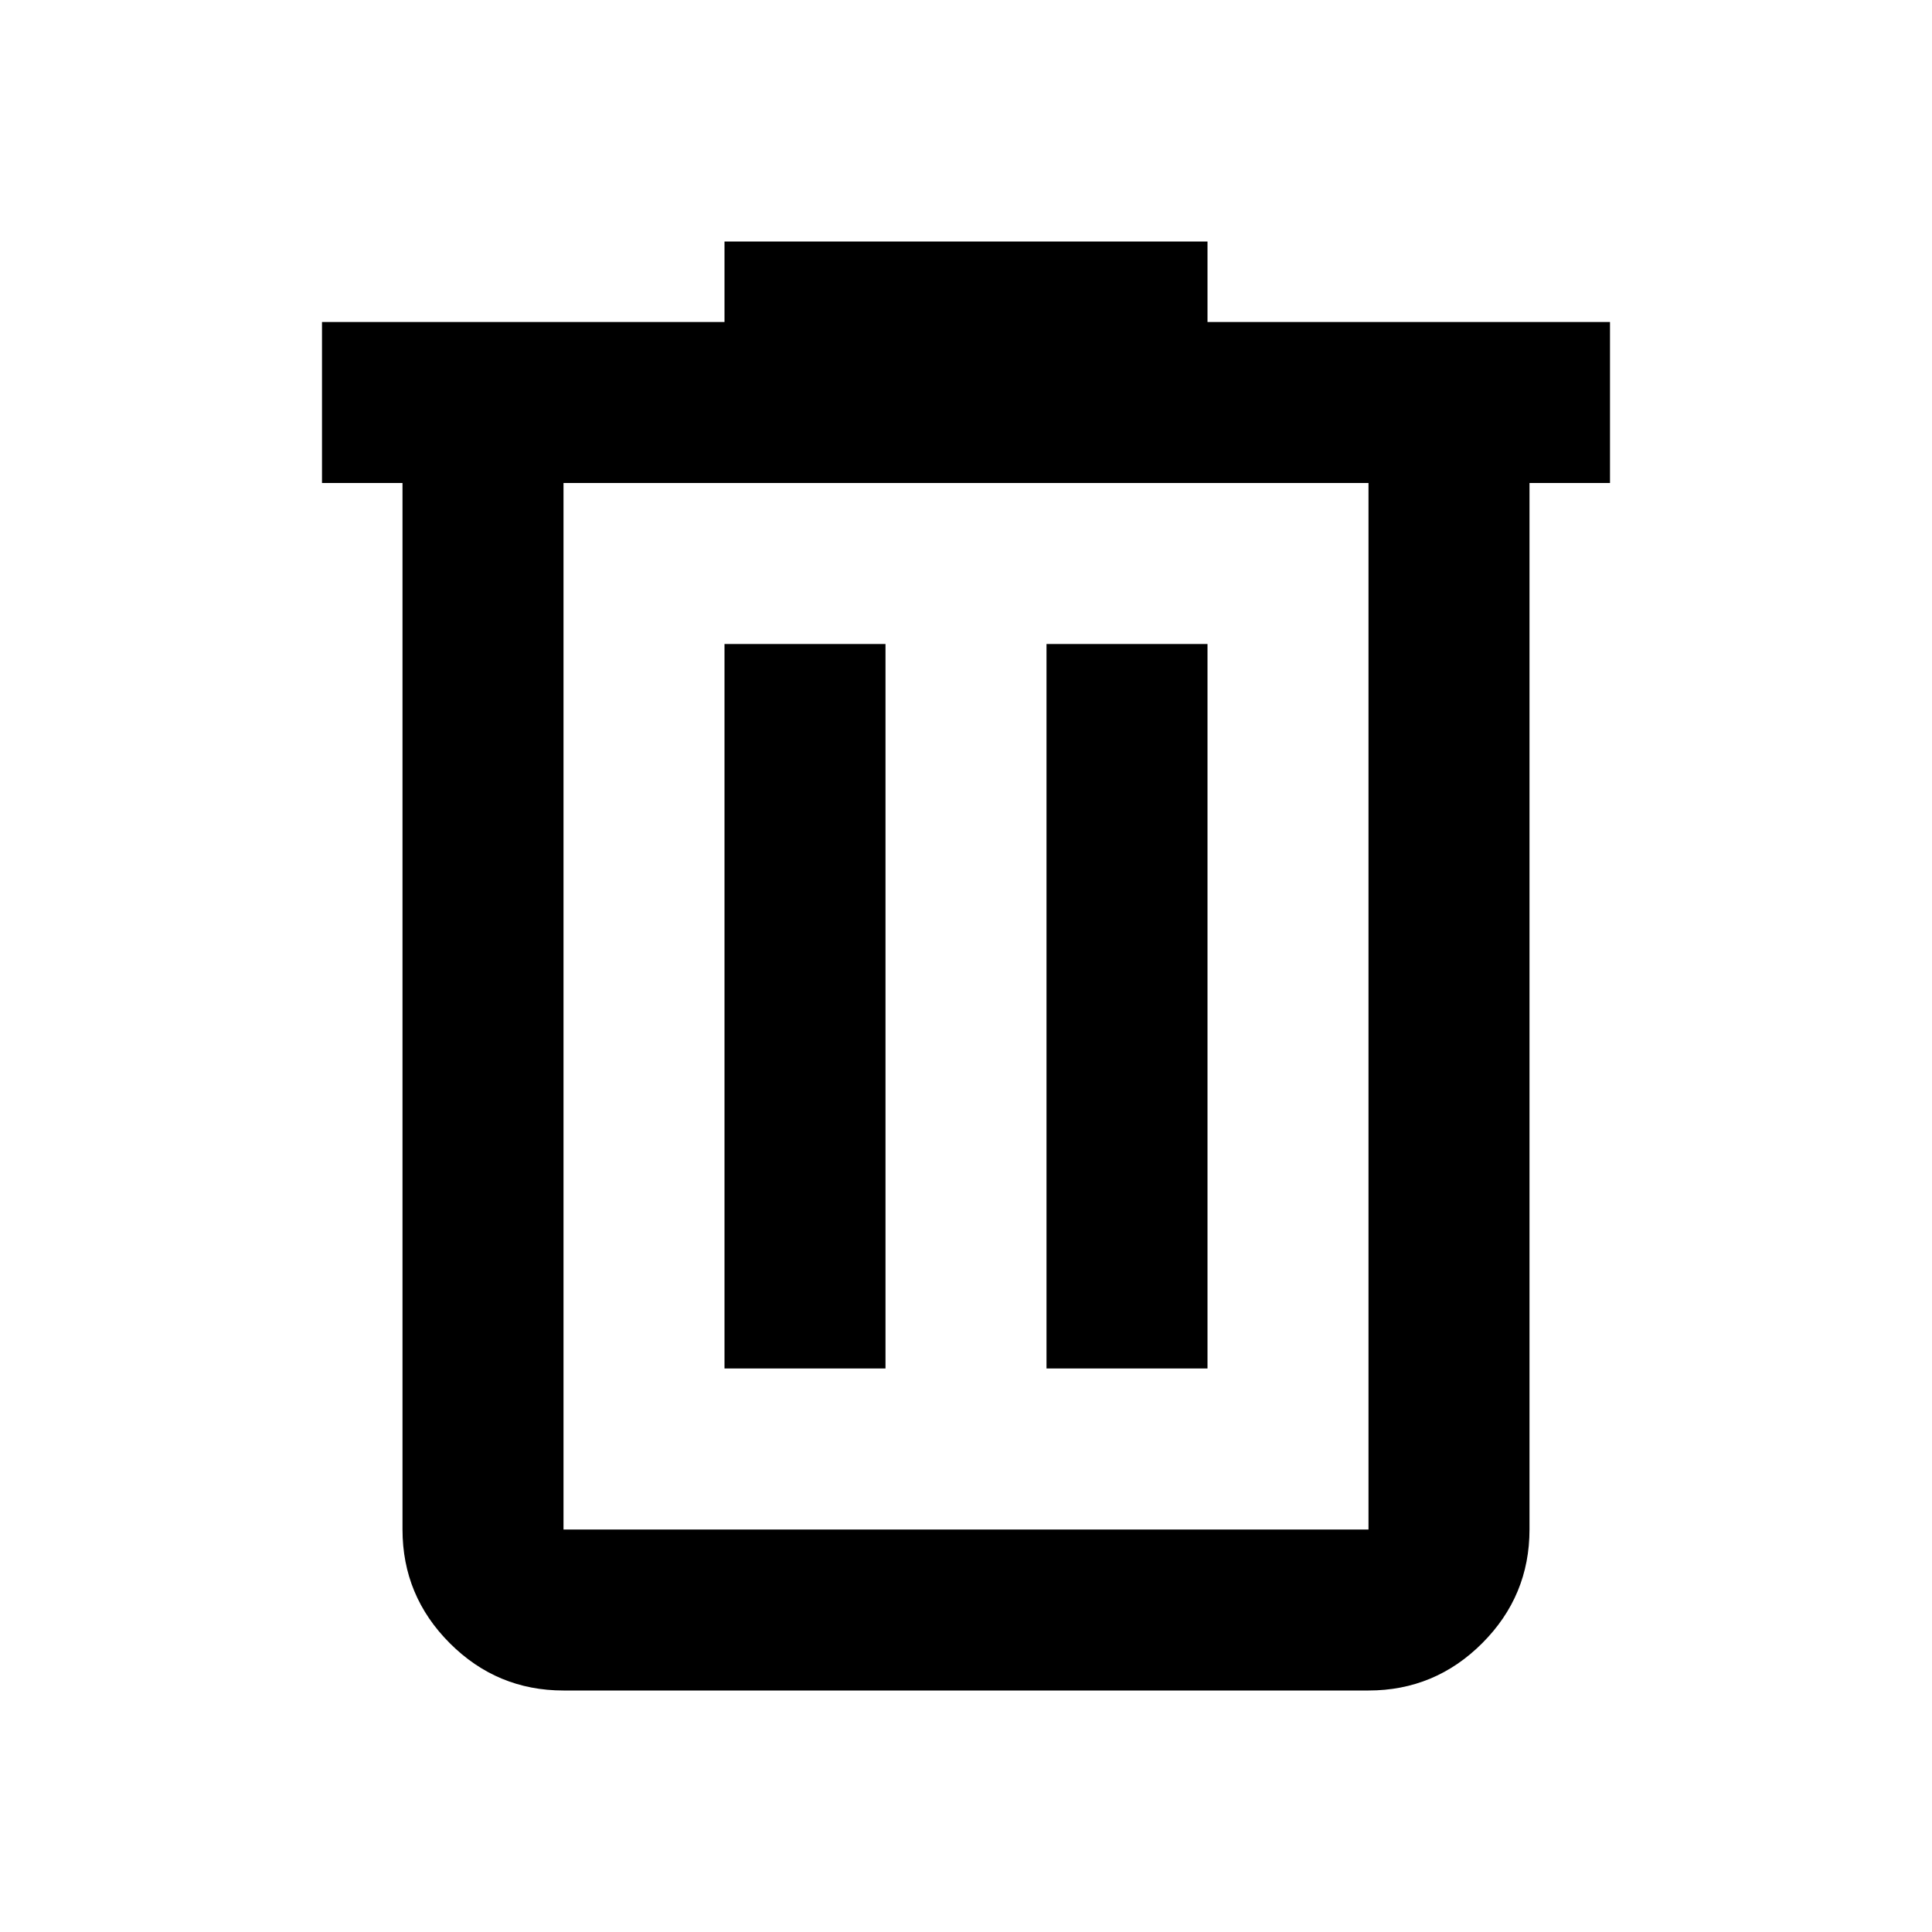
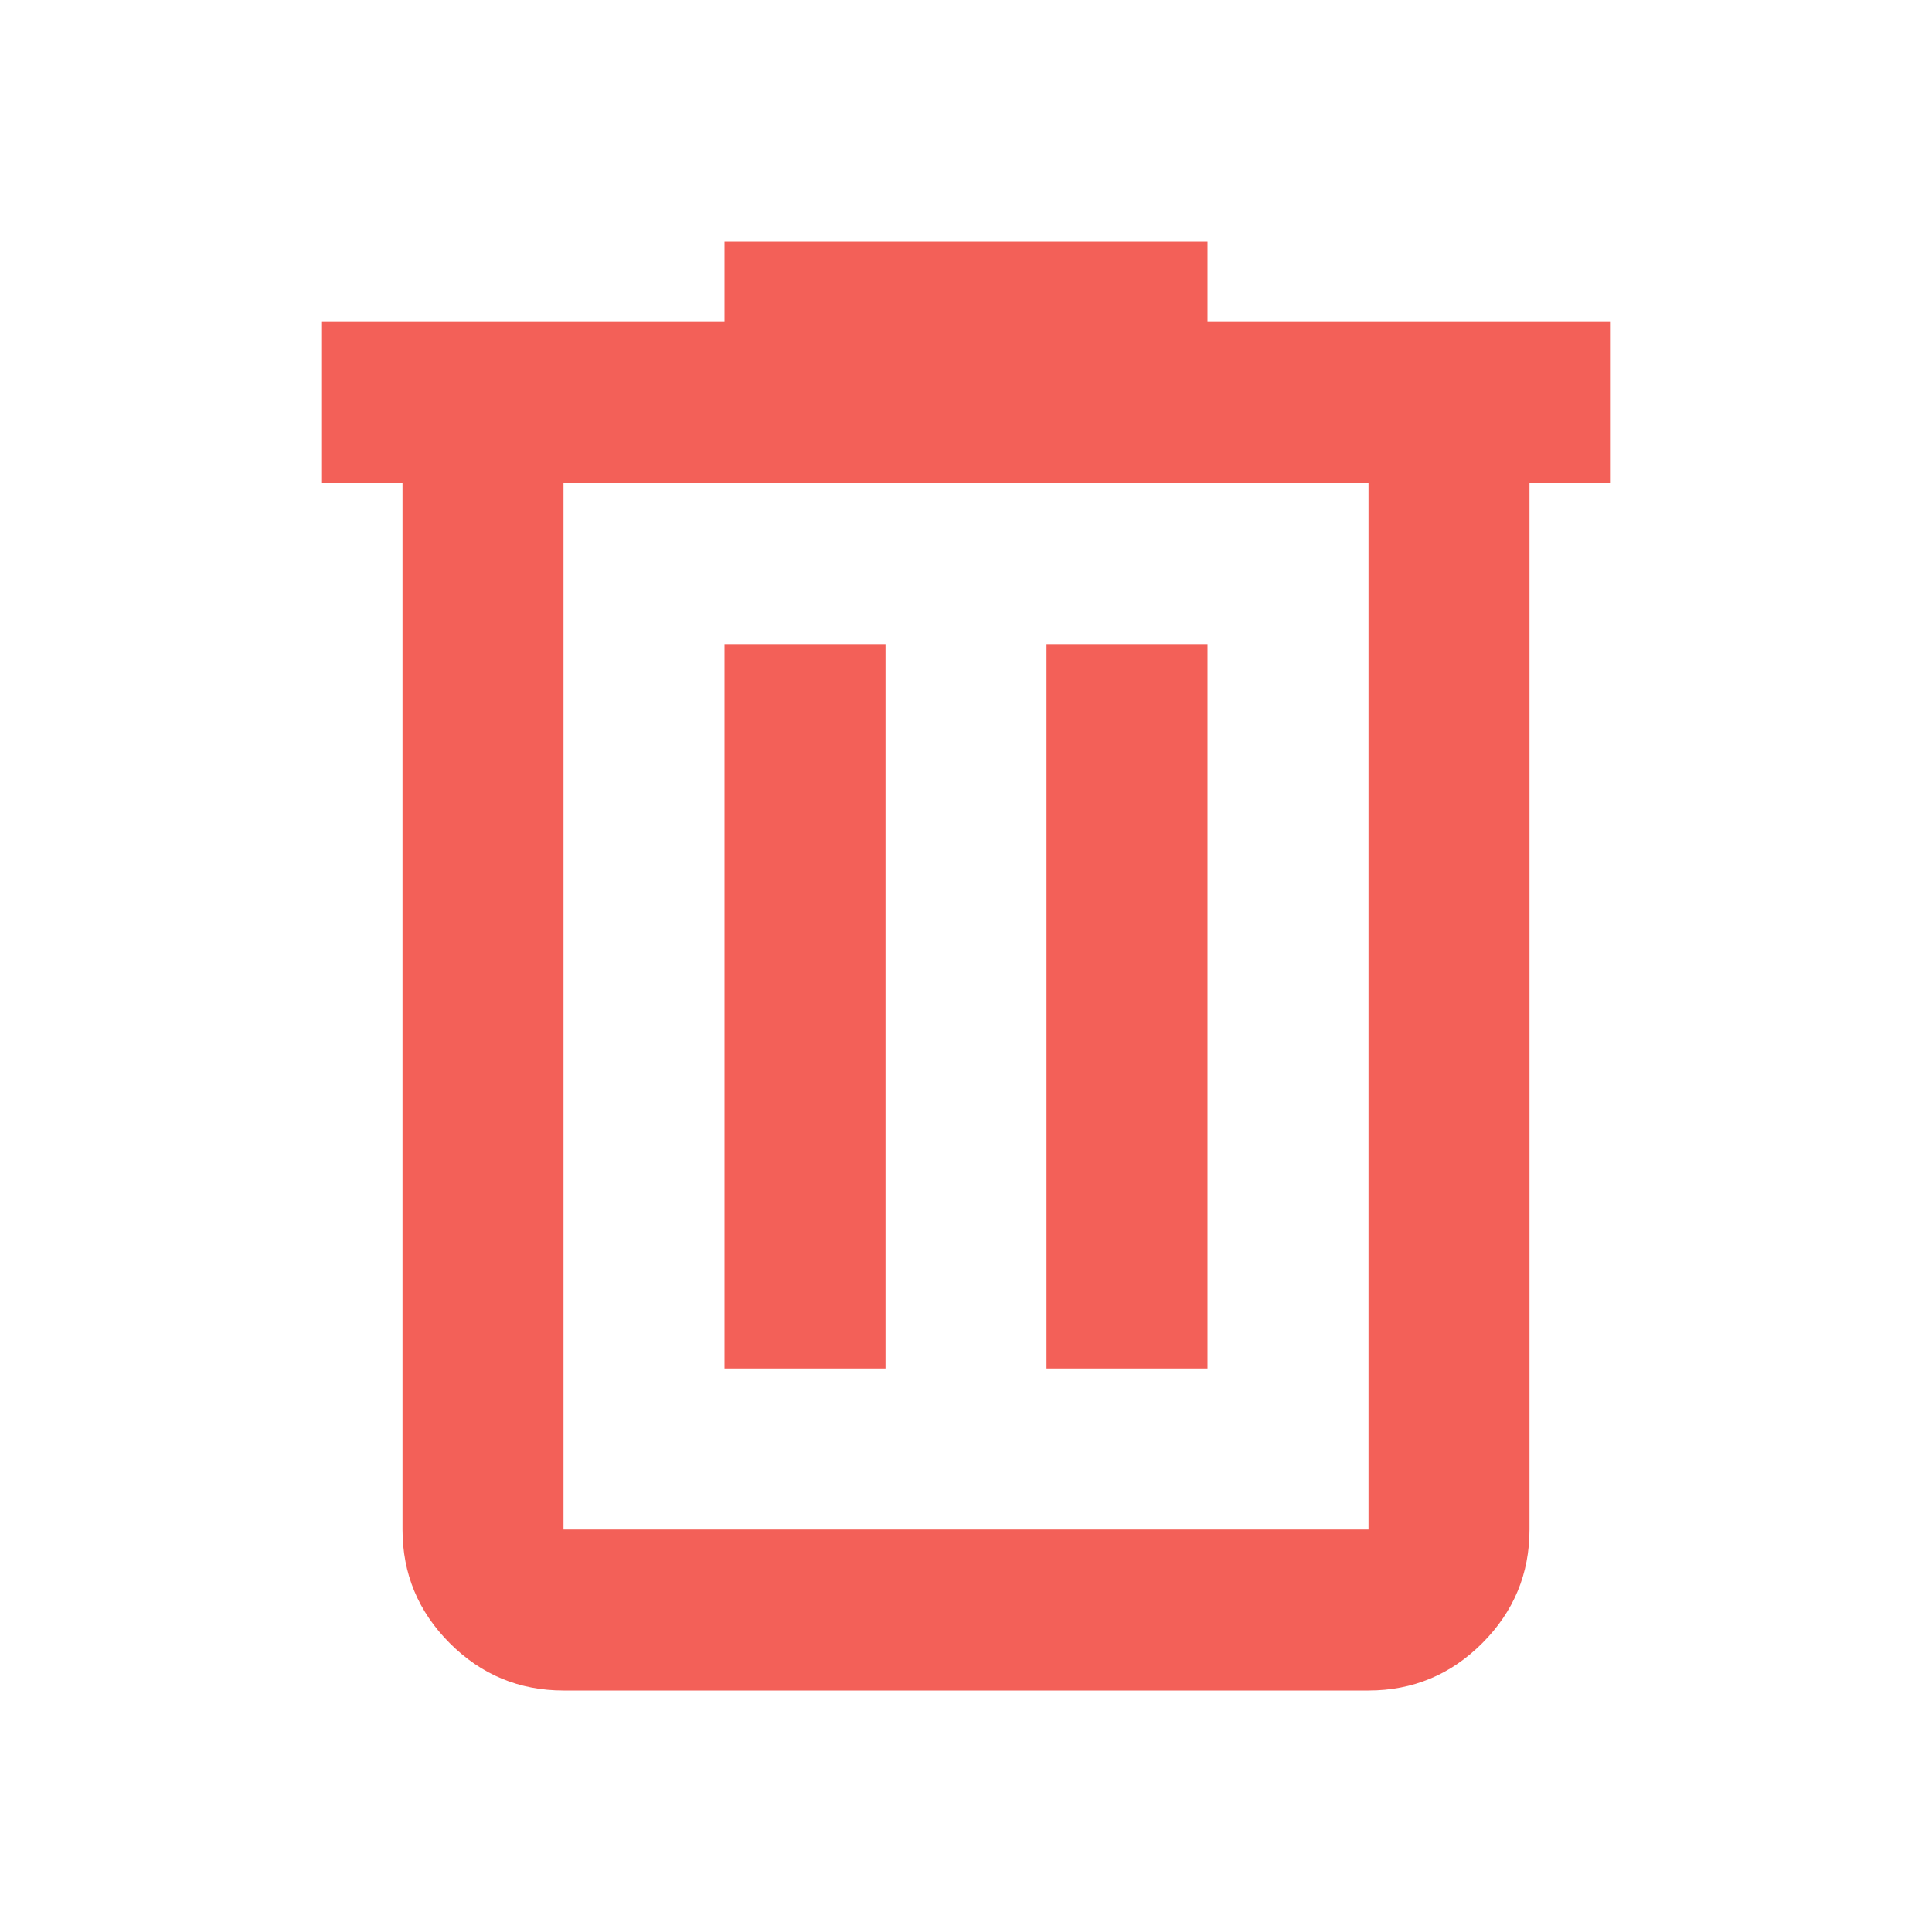
- <svg xmlns="http://www.w3.org/2000/svg" height="24px" viewBox="0 -960 960 960" width="24px" fill="1C274C">
+ <svg xmlns="http://www.w3.org/2000/svg" height="24px" viewBox="0 -960 960 960" width="24px" fill="#F36058">
  <path d="M280-120q-33 0-56.5-23.5T200-200v-520h-40v-80h200v-40h240v40h200v80h-40v520q0 33-23.5 56.5T680-120H280Zm400-600H280v520h400v-520ZM360-280h80v-360h-80v360Zm160 0h80v-360h-80v360ZM280-720v520-520Z" />
</svg>
